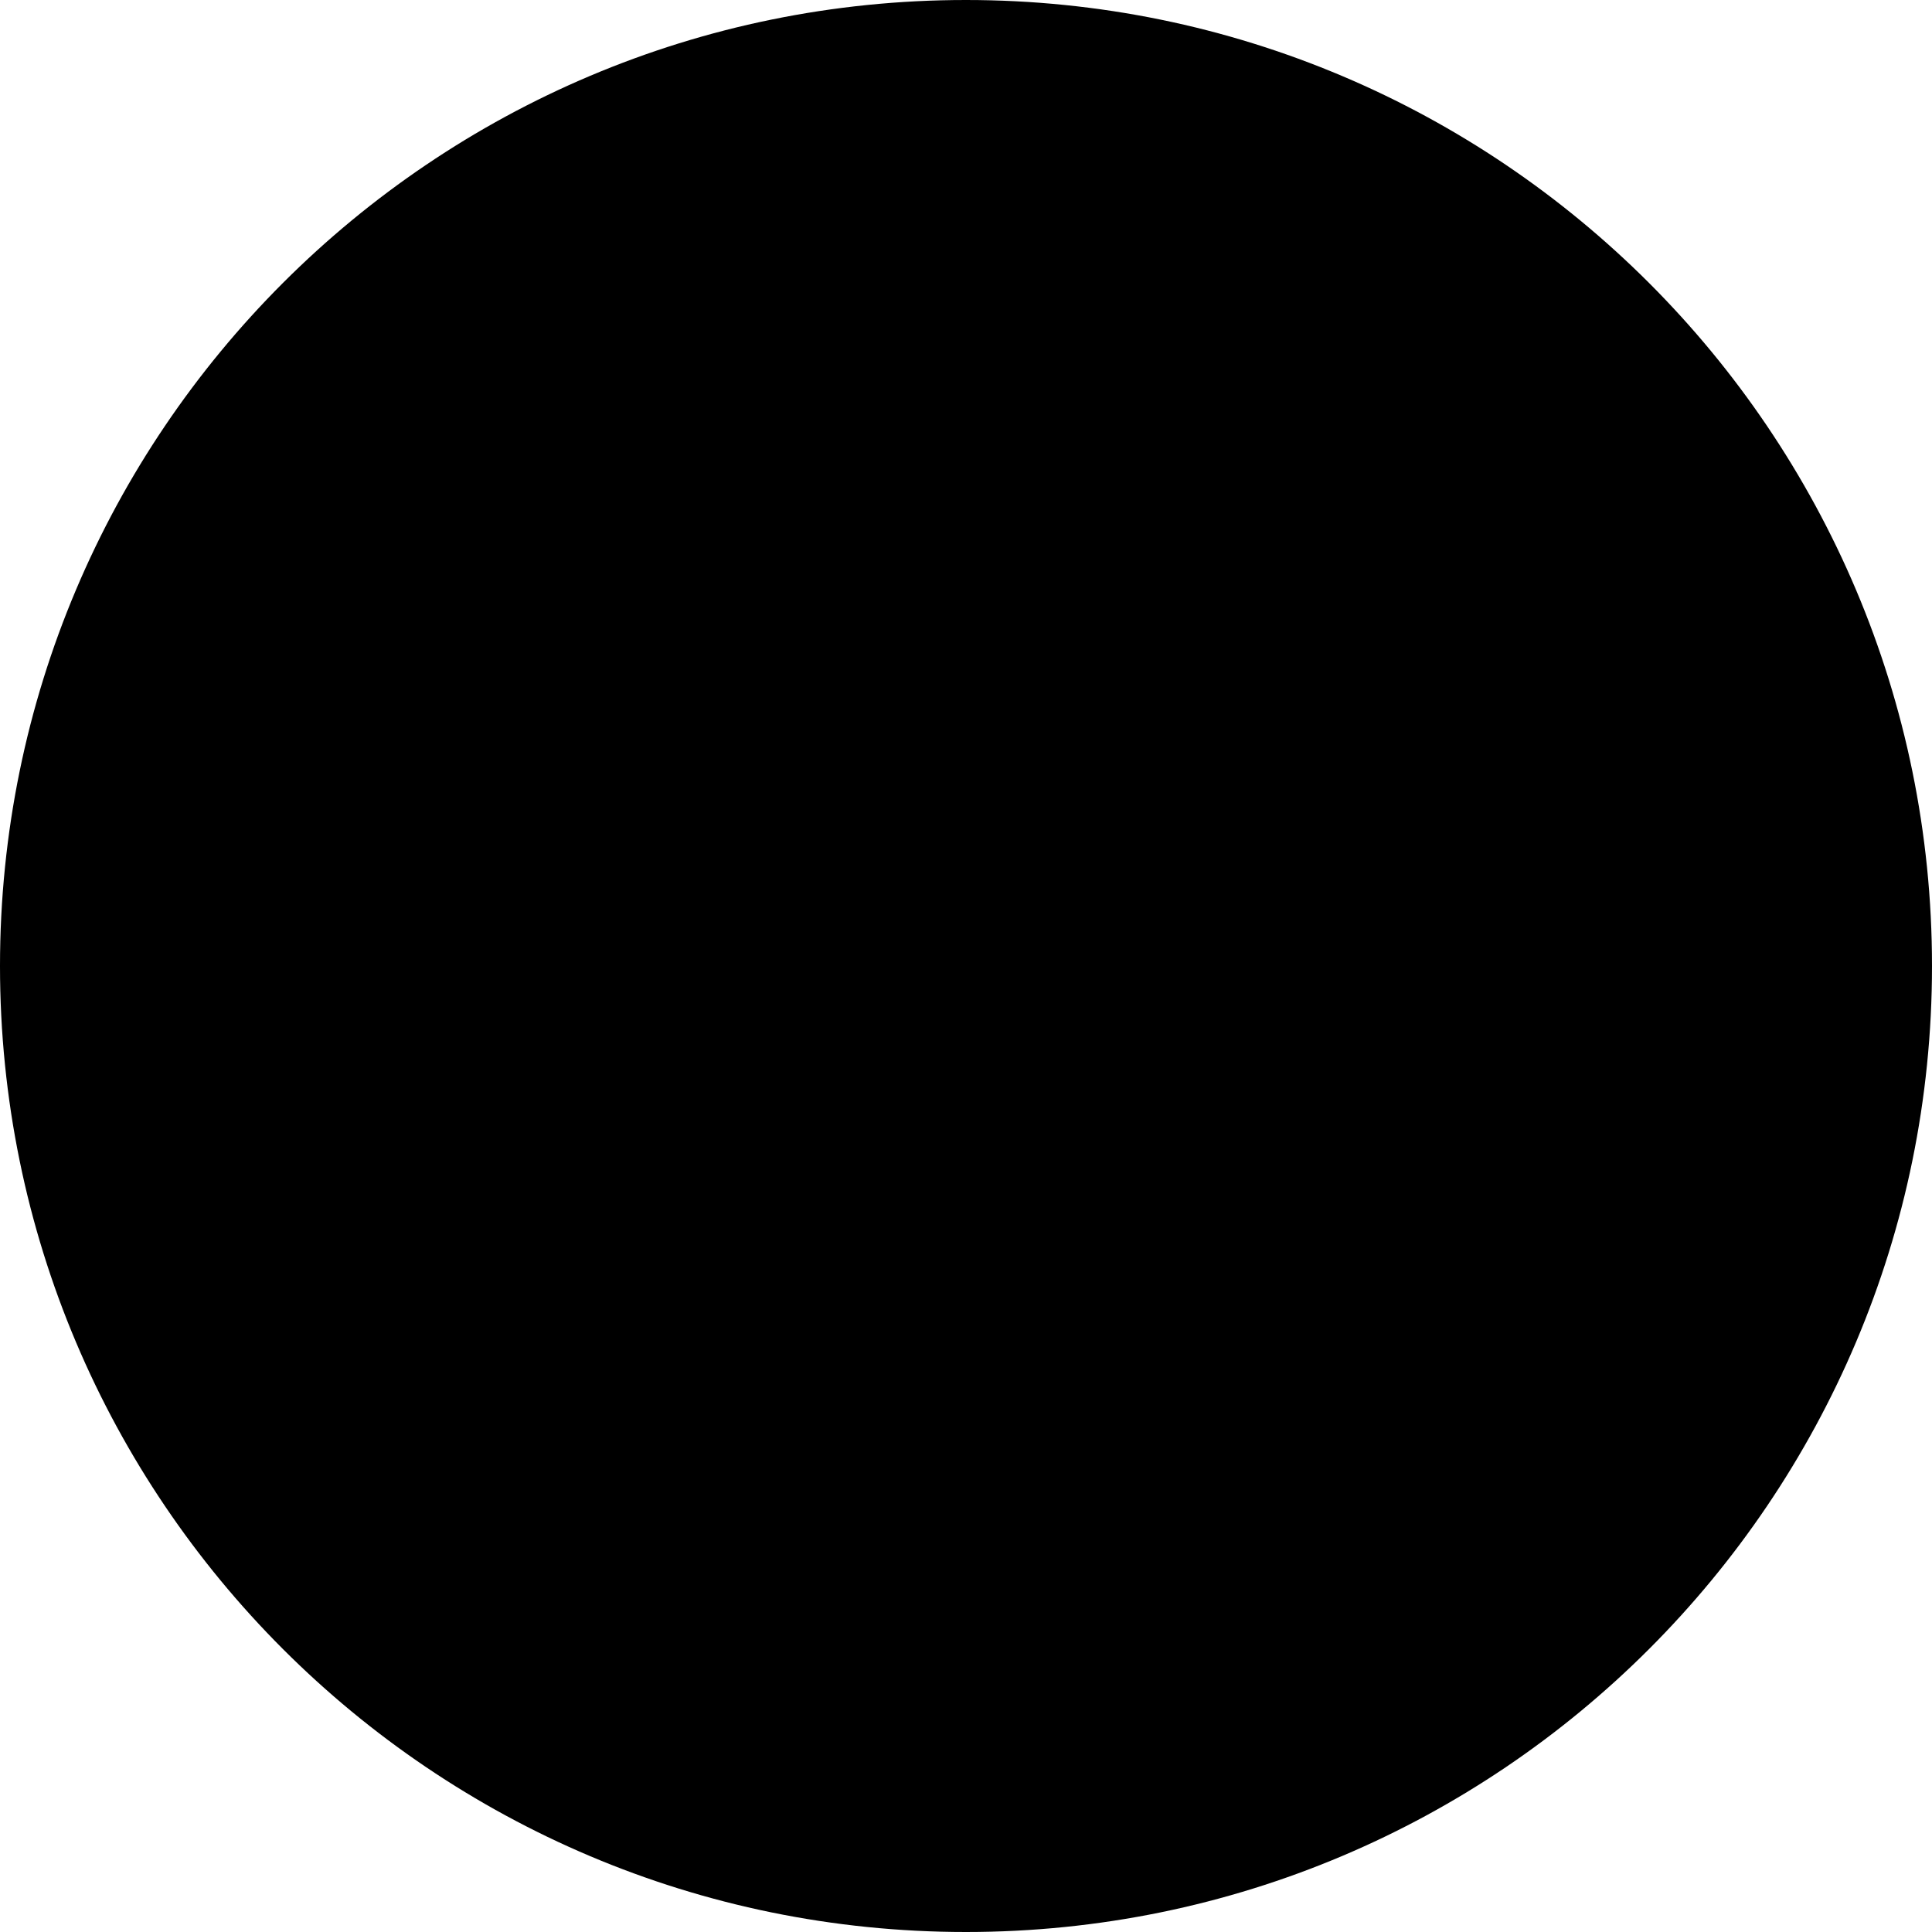
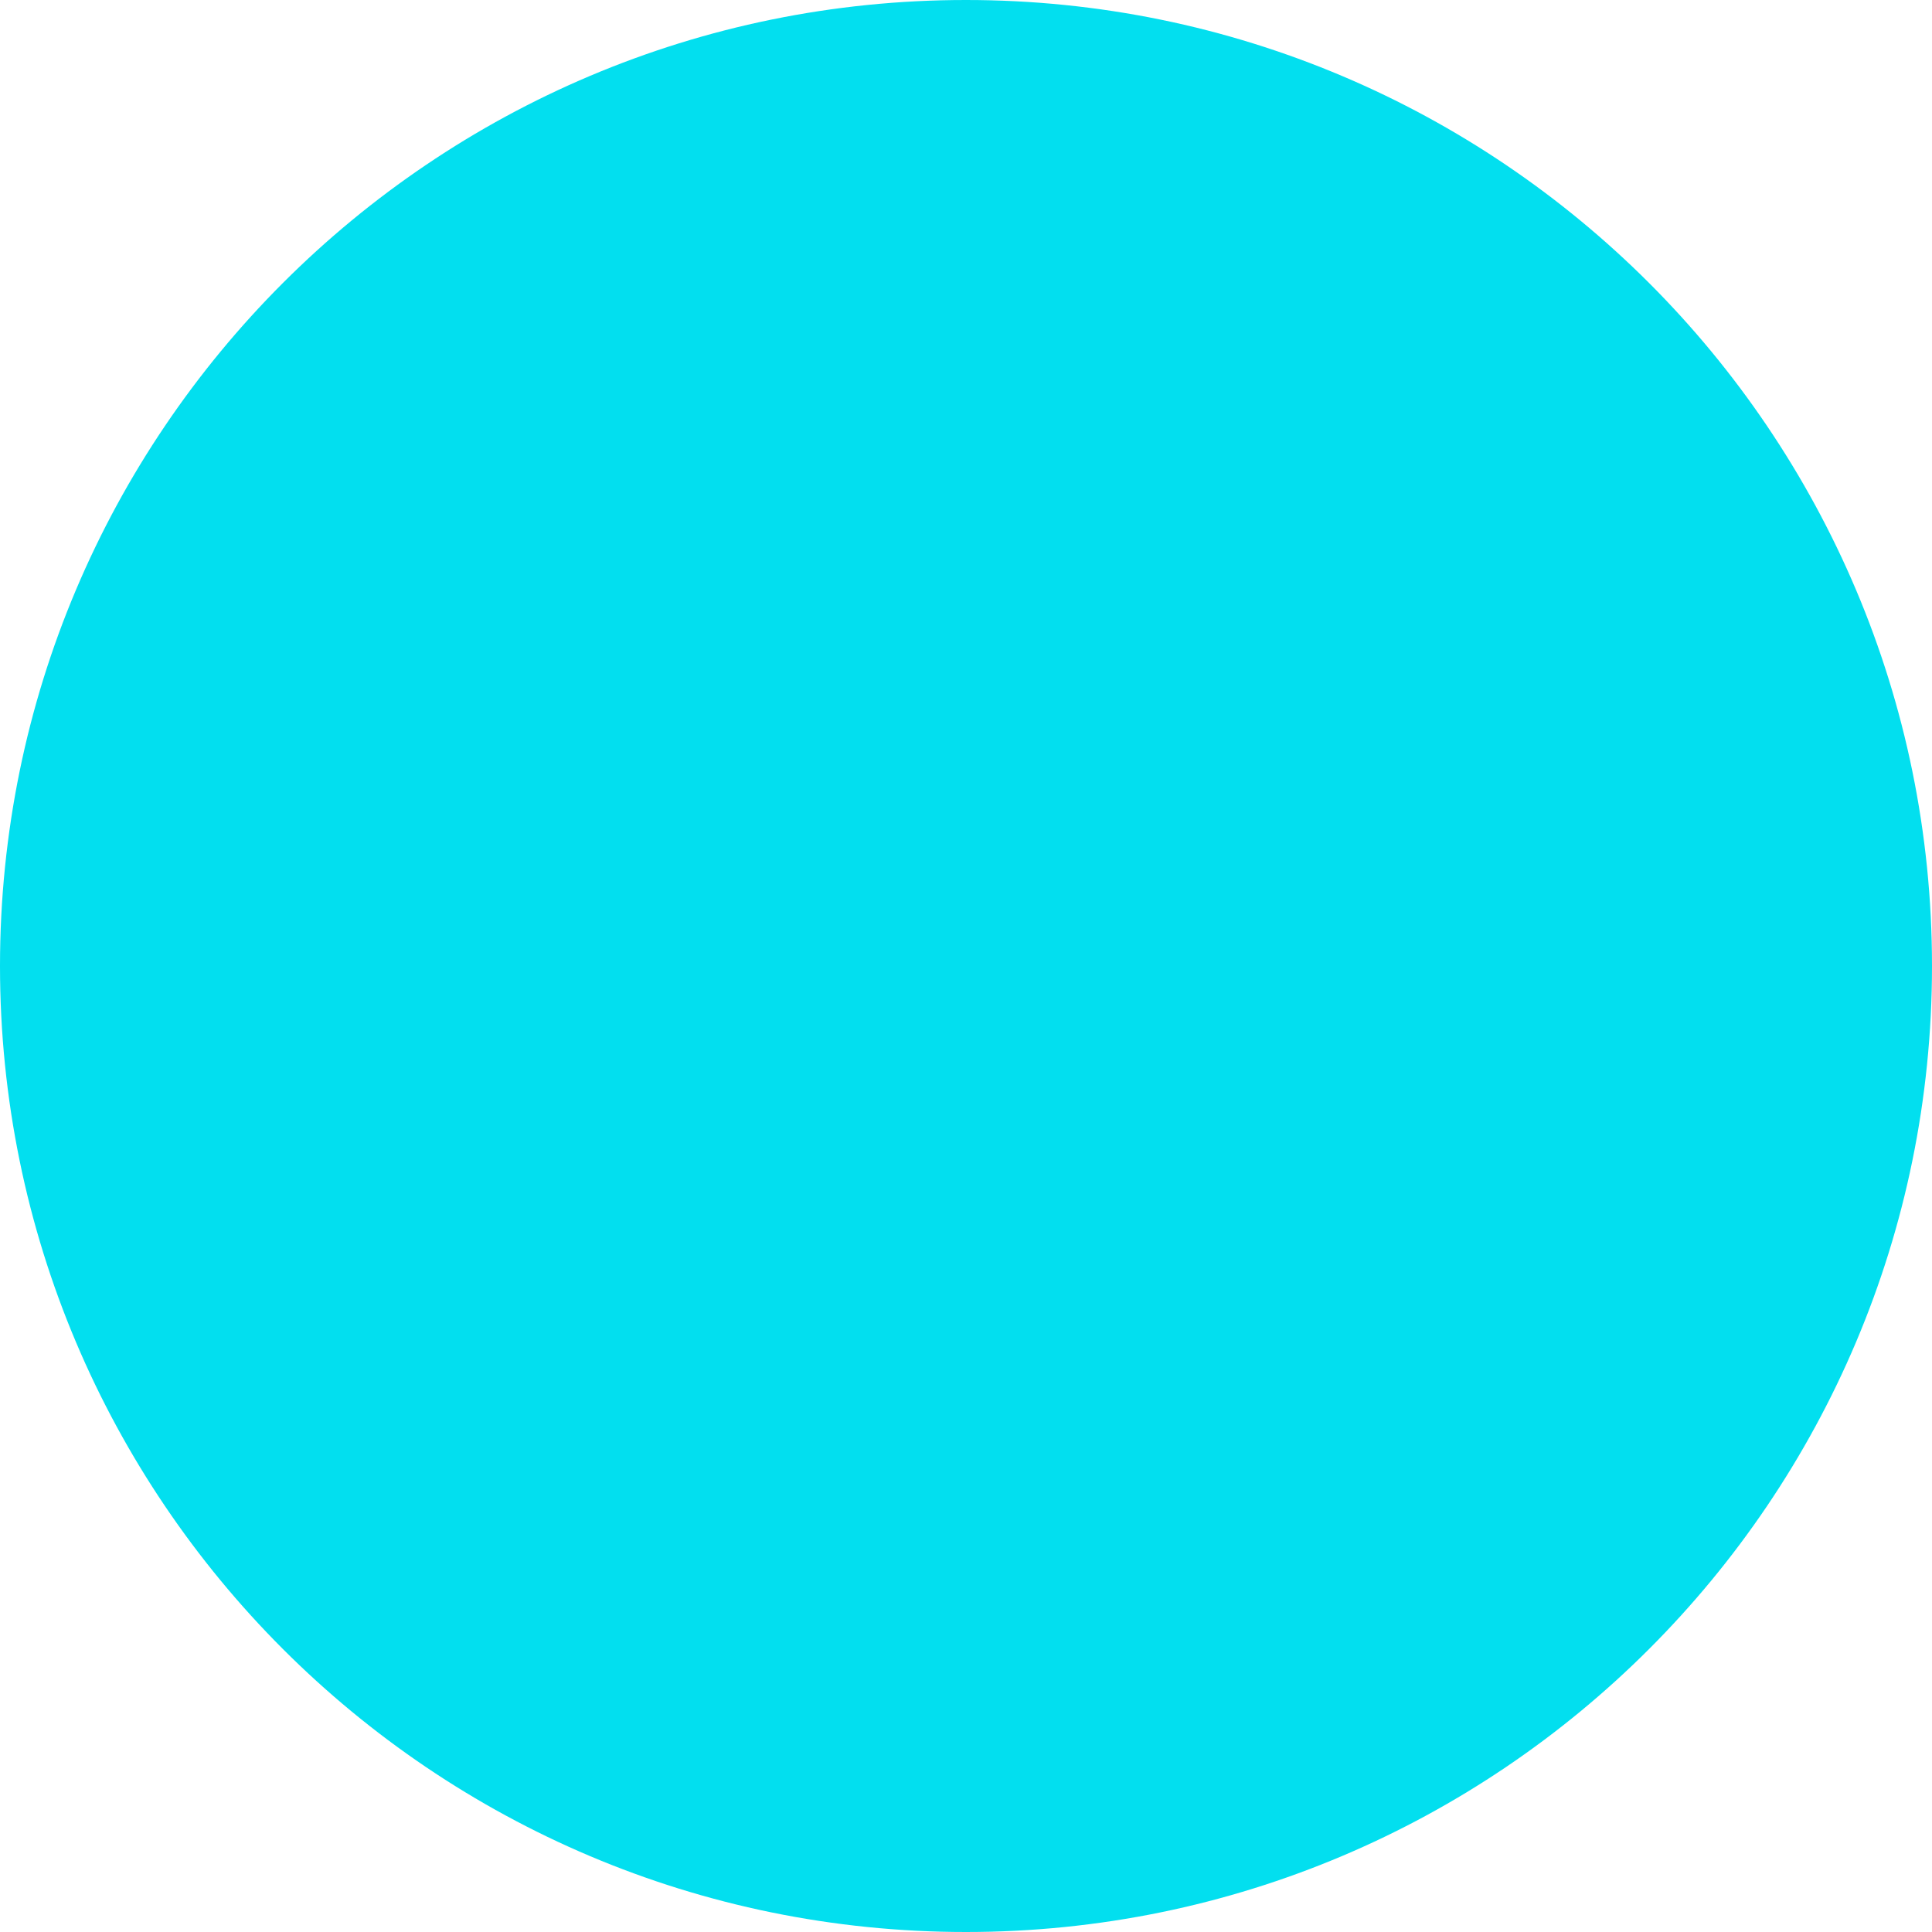
<svg xmlns="http://www.w3.org/2000/svg" fill="#000000" version="1.1" id="Capa_1" width="800px" height="800px" viewBox="0 0 25.334 25.334" xml:space="preserve">
  <g id="SVGRepo_bgCarrier" stroke-width="0" />
  <g id="SVGRepo_tracerCarrier" stroke-linecap="round" stroke-linejoin="round" />
  <g id="SVGRepo_iconCarrier">
    <g>
-       <path d="M25.334,12.667c0,6.996-5.672,12.667-12.668,12.667C5.672,25.334,0,19.663,0,12.667S5.672,0,12.666,0 C19.662,0,25.334,5.671,25.334,12.667z" />
+       <path d="M25.334,12.667c0,6.996-5.672,12.667-12.668,12.667C5.672,25.334,0,19.663,0,12.667S5.672,0,12.666,0 C19.662,0,25.334,5.671,25.334,12.667z" style="fill:#02dfef" />
    </g>
  </g>
</svg>
